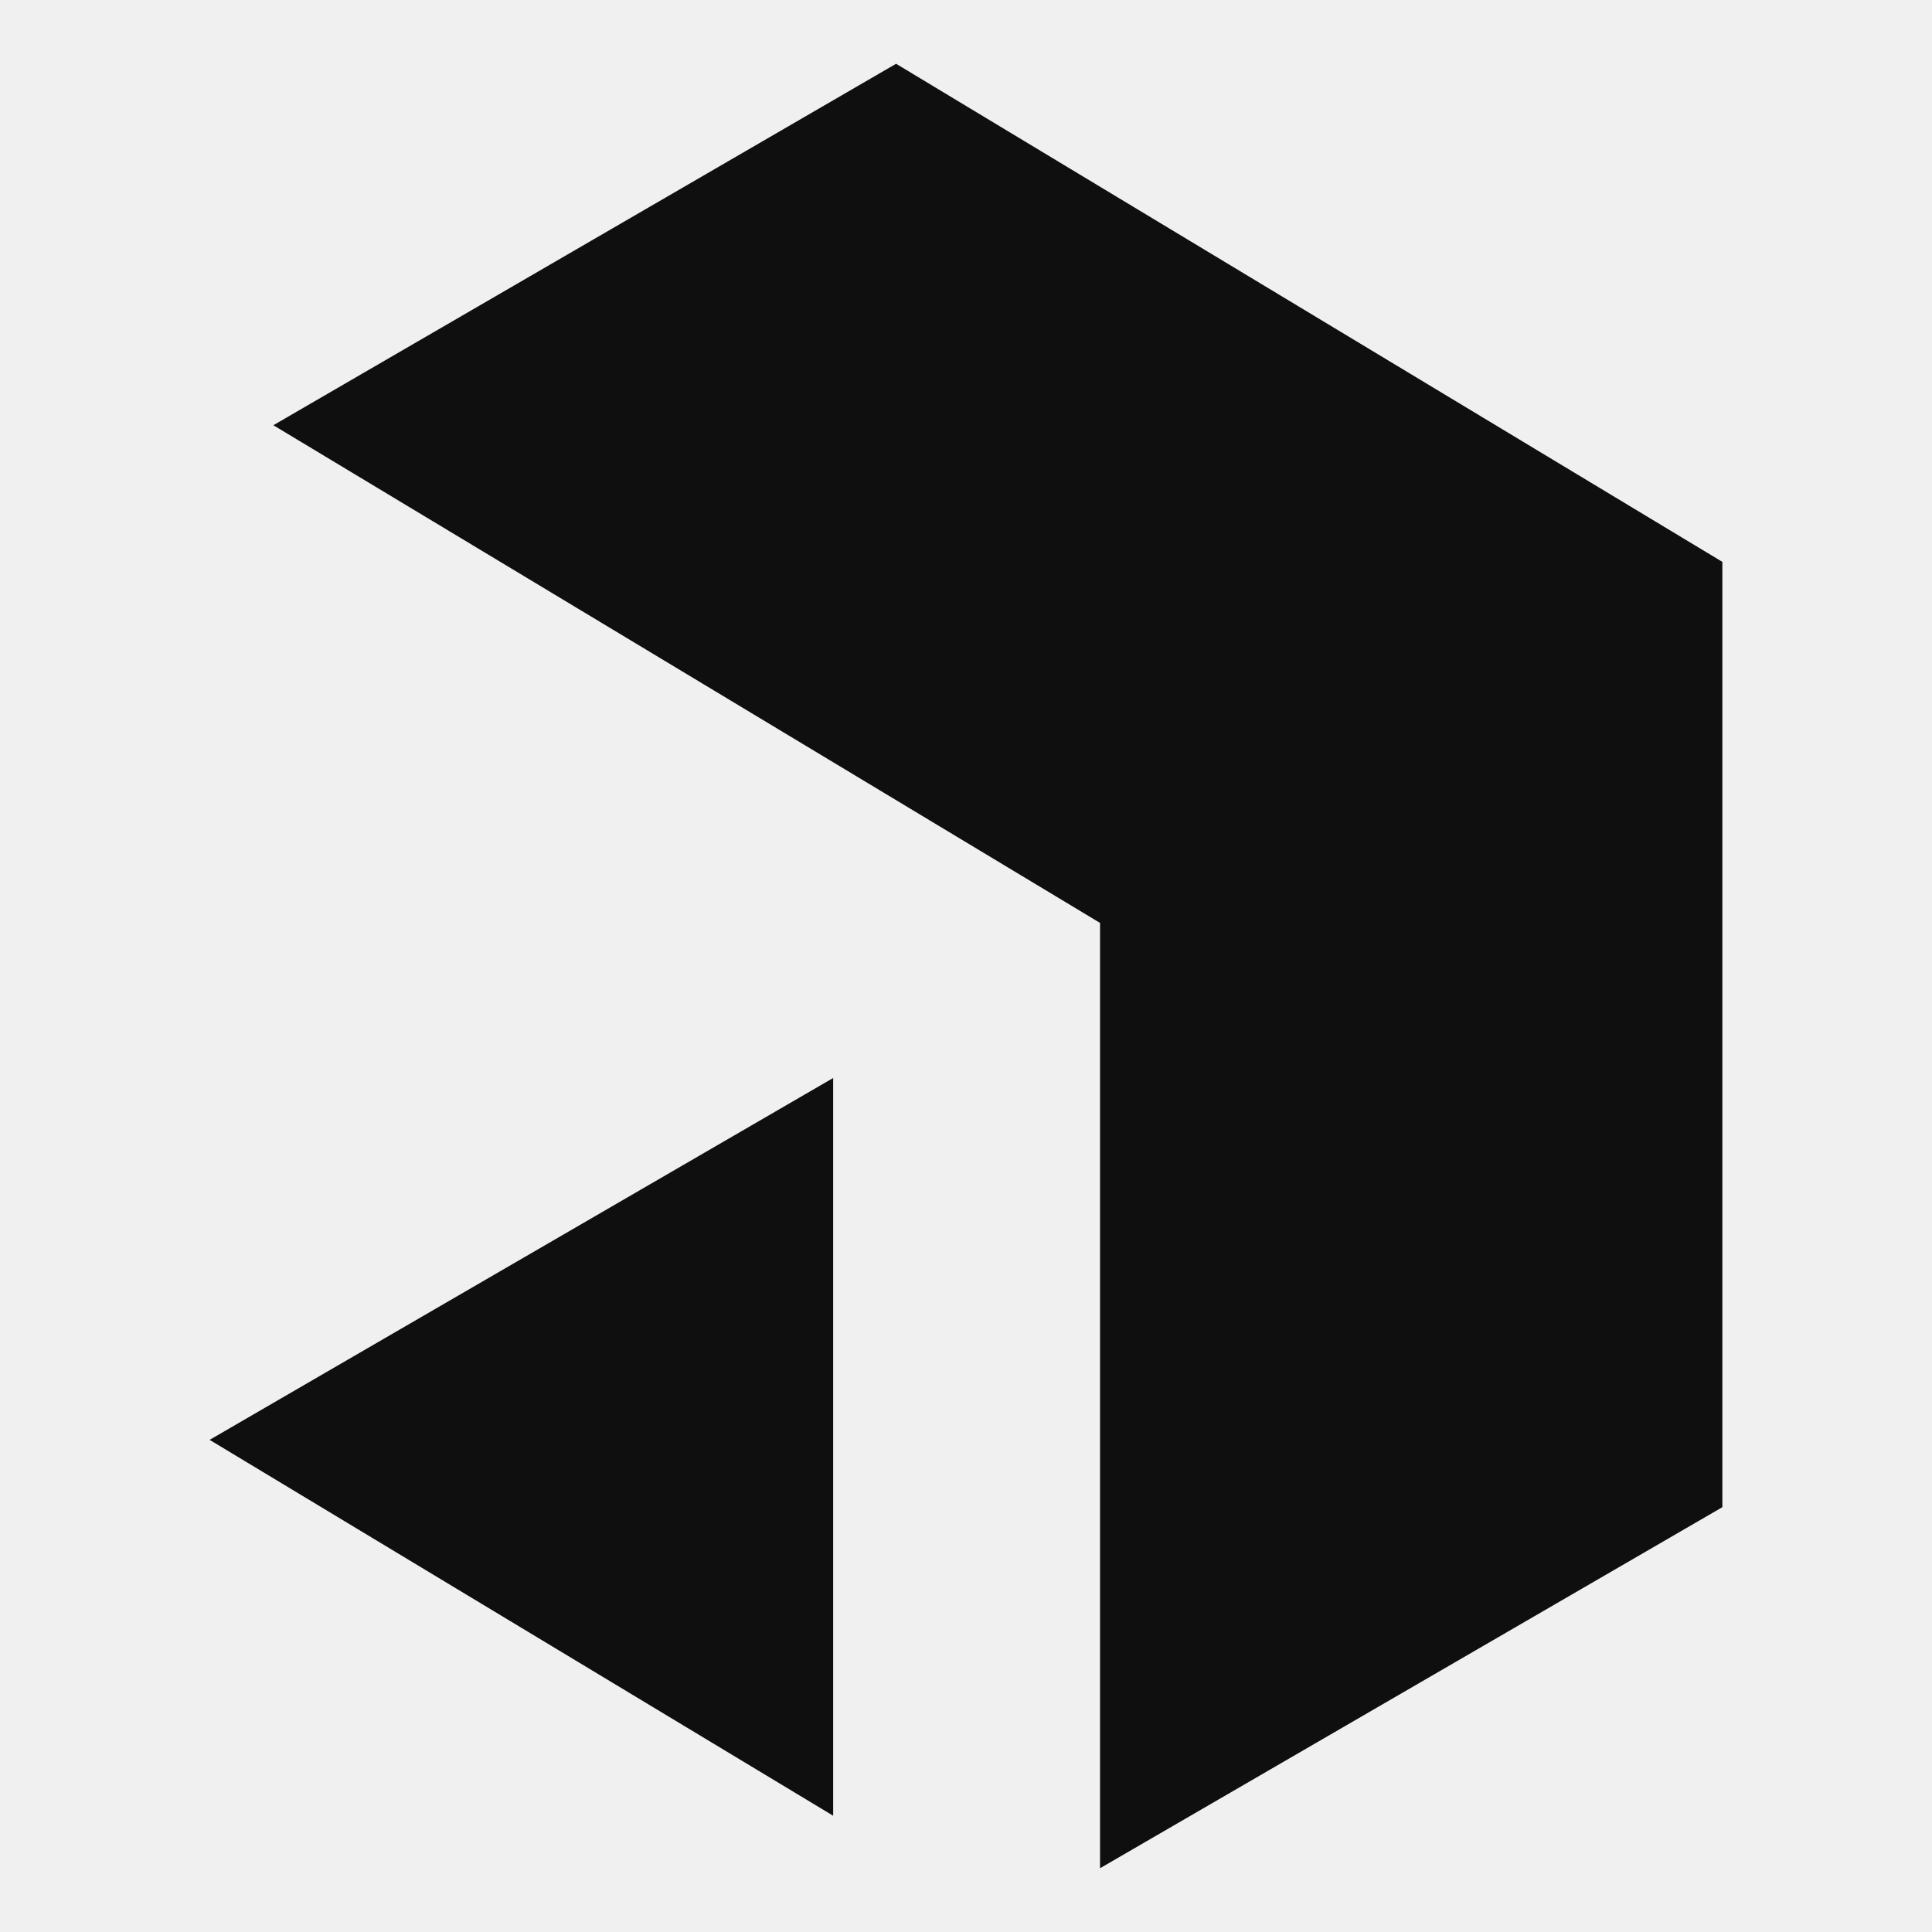
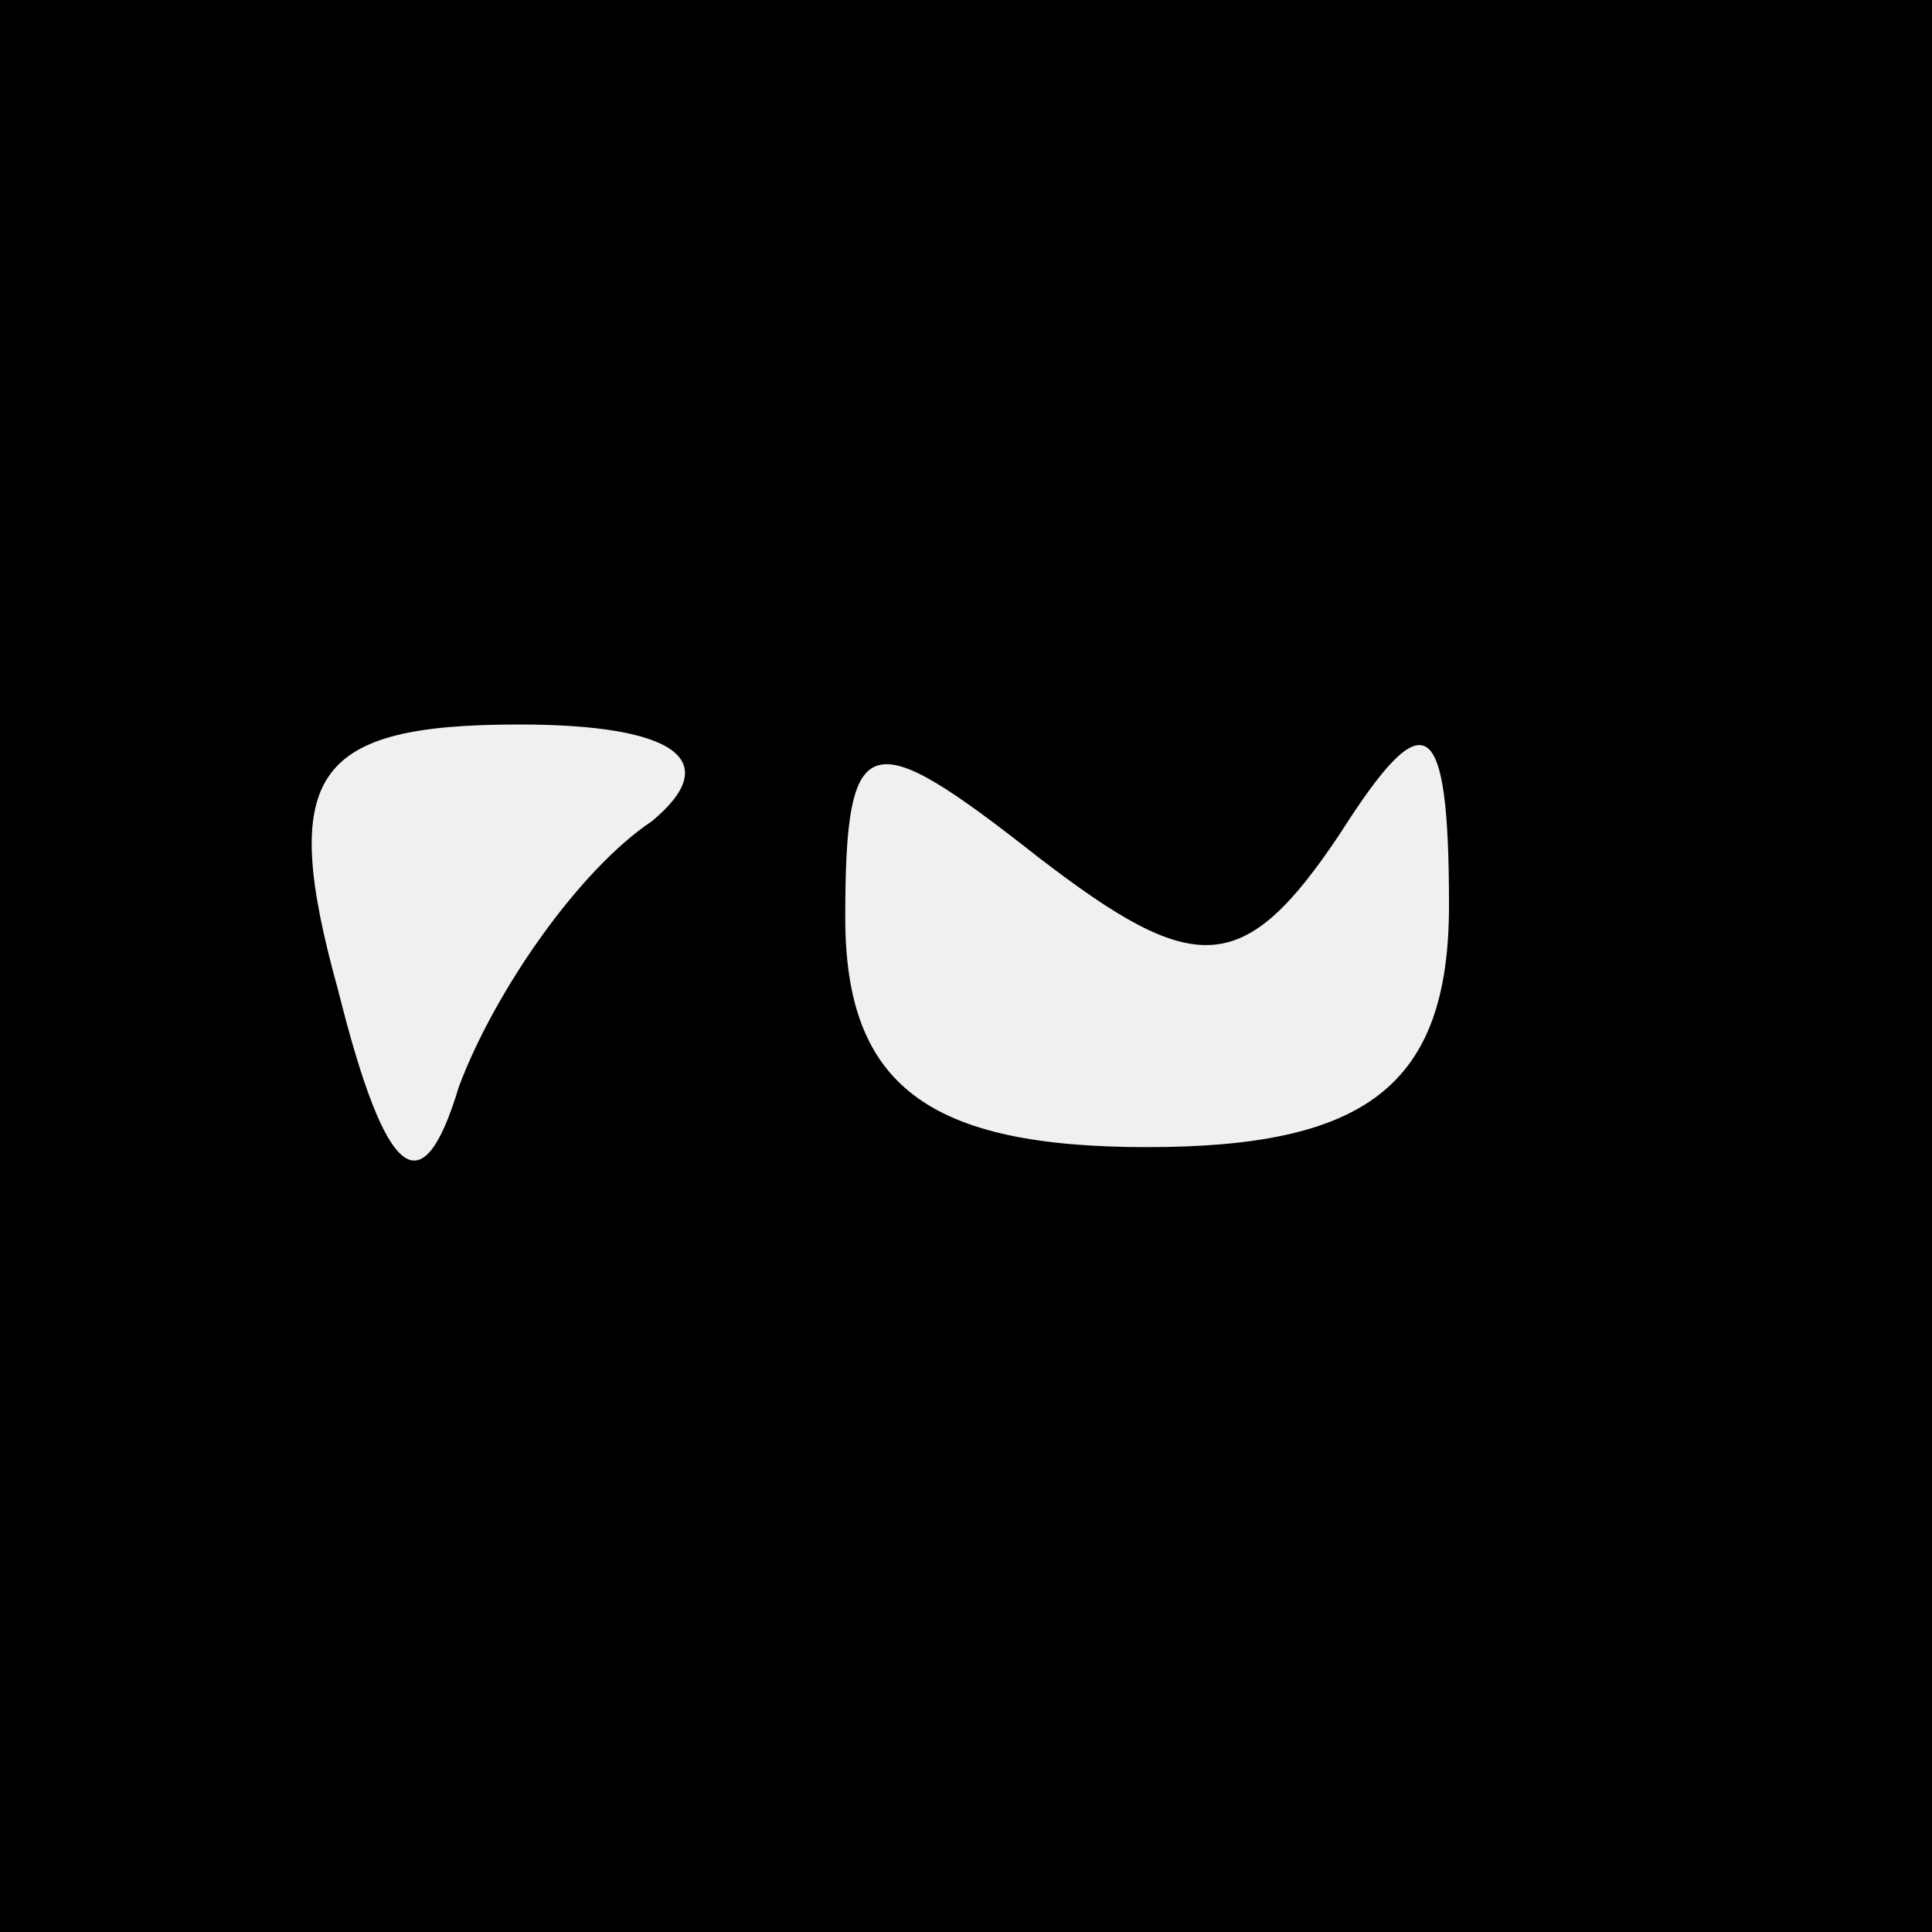
- <svg xmlns="http://www.w3.org/2000/svg" width="260" height="260" viewBox="0 0 260 260" fill="none">
-   <style>
-     path {
-       fill: #0F0F0F;
-     }
- 
-     @media (prefers-color-scheme: dark) {
-       path {
-         fill: white;
-       }
-     }
-   </style>
-   <path d="M120.59 8.582L231.788 75.614V202.829L148.039 251.418V124.203L36.787 57.225L120.59 8.582Z" />
-   <path d="M112.123 244.353V145.073L28.211 193.769L112.123 244.353Z" />
+ <svg xmlns="http://www.w3.org/2000/svg" version="1.0" width="16pt" height="16pt" viewBox="0 0 16 16" preserveAspectRatio="xMidYMid meet">
+   <g transform="translate(0,16) scale(0.1,-0.1)" fill="#000000" stroke="none">
+     <path d="M0 80 l0 -80 80 0 80 0 0 80 0 80 -80 0 -80 0 0 -80z m54 12 c-6 -4 -13 -14 -16 -22 -3 -10 -6 -8 -10 8 -5 18 -2 22 15 22 13 0 17 -3 11 -8z m57 -1 c7 11 9 10 9 -6 0 -15 -7 -20 -25 -20 -18 0 -25 5 -25 19 0 16 2 16 16 5 13 -10 17 -10 25 2z" />
+   </g>
</svg>
